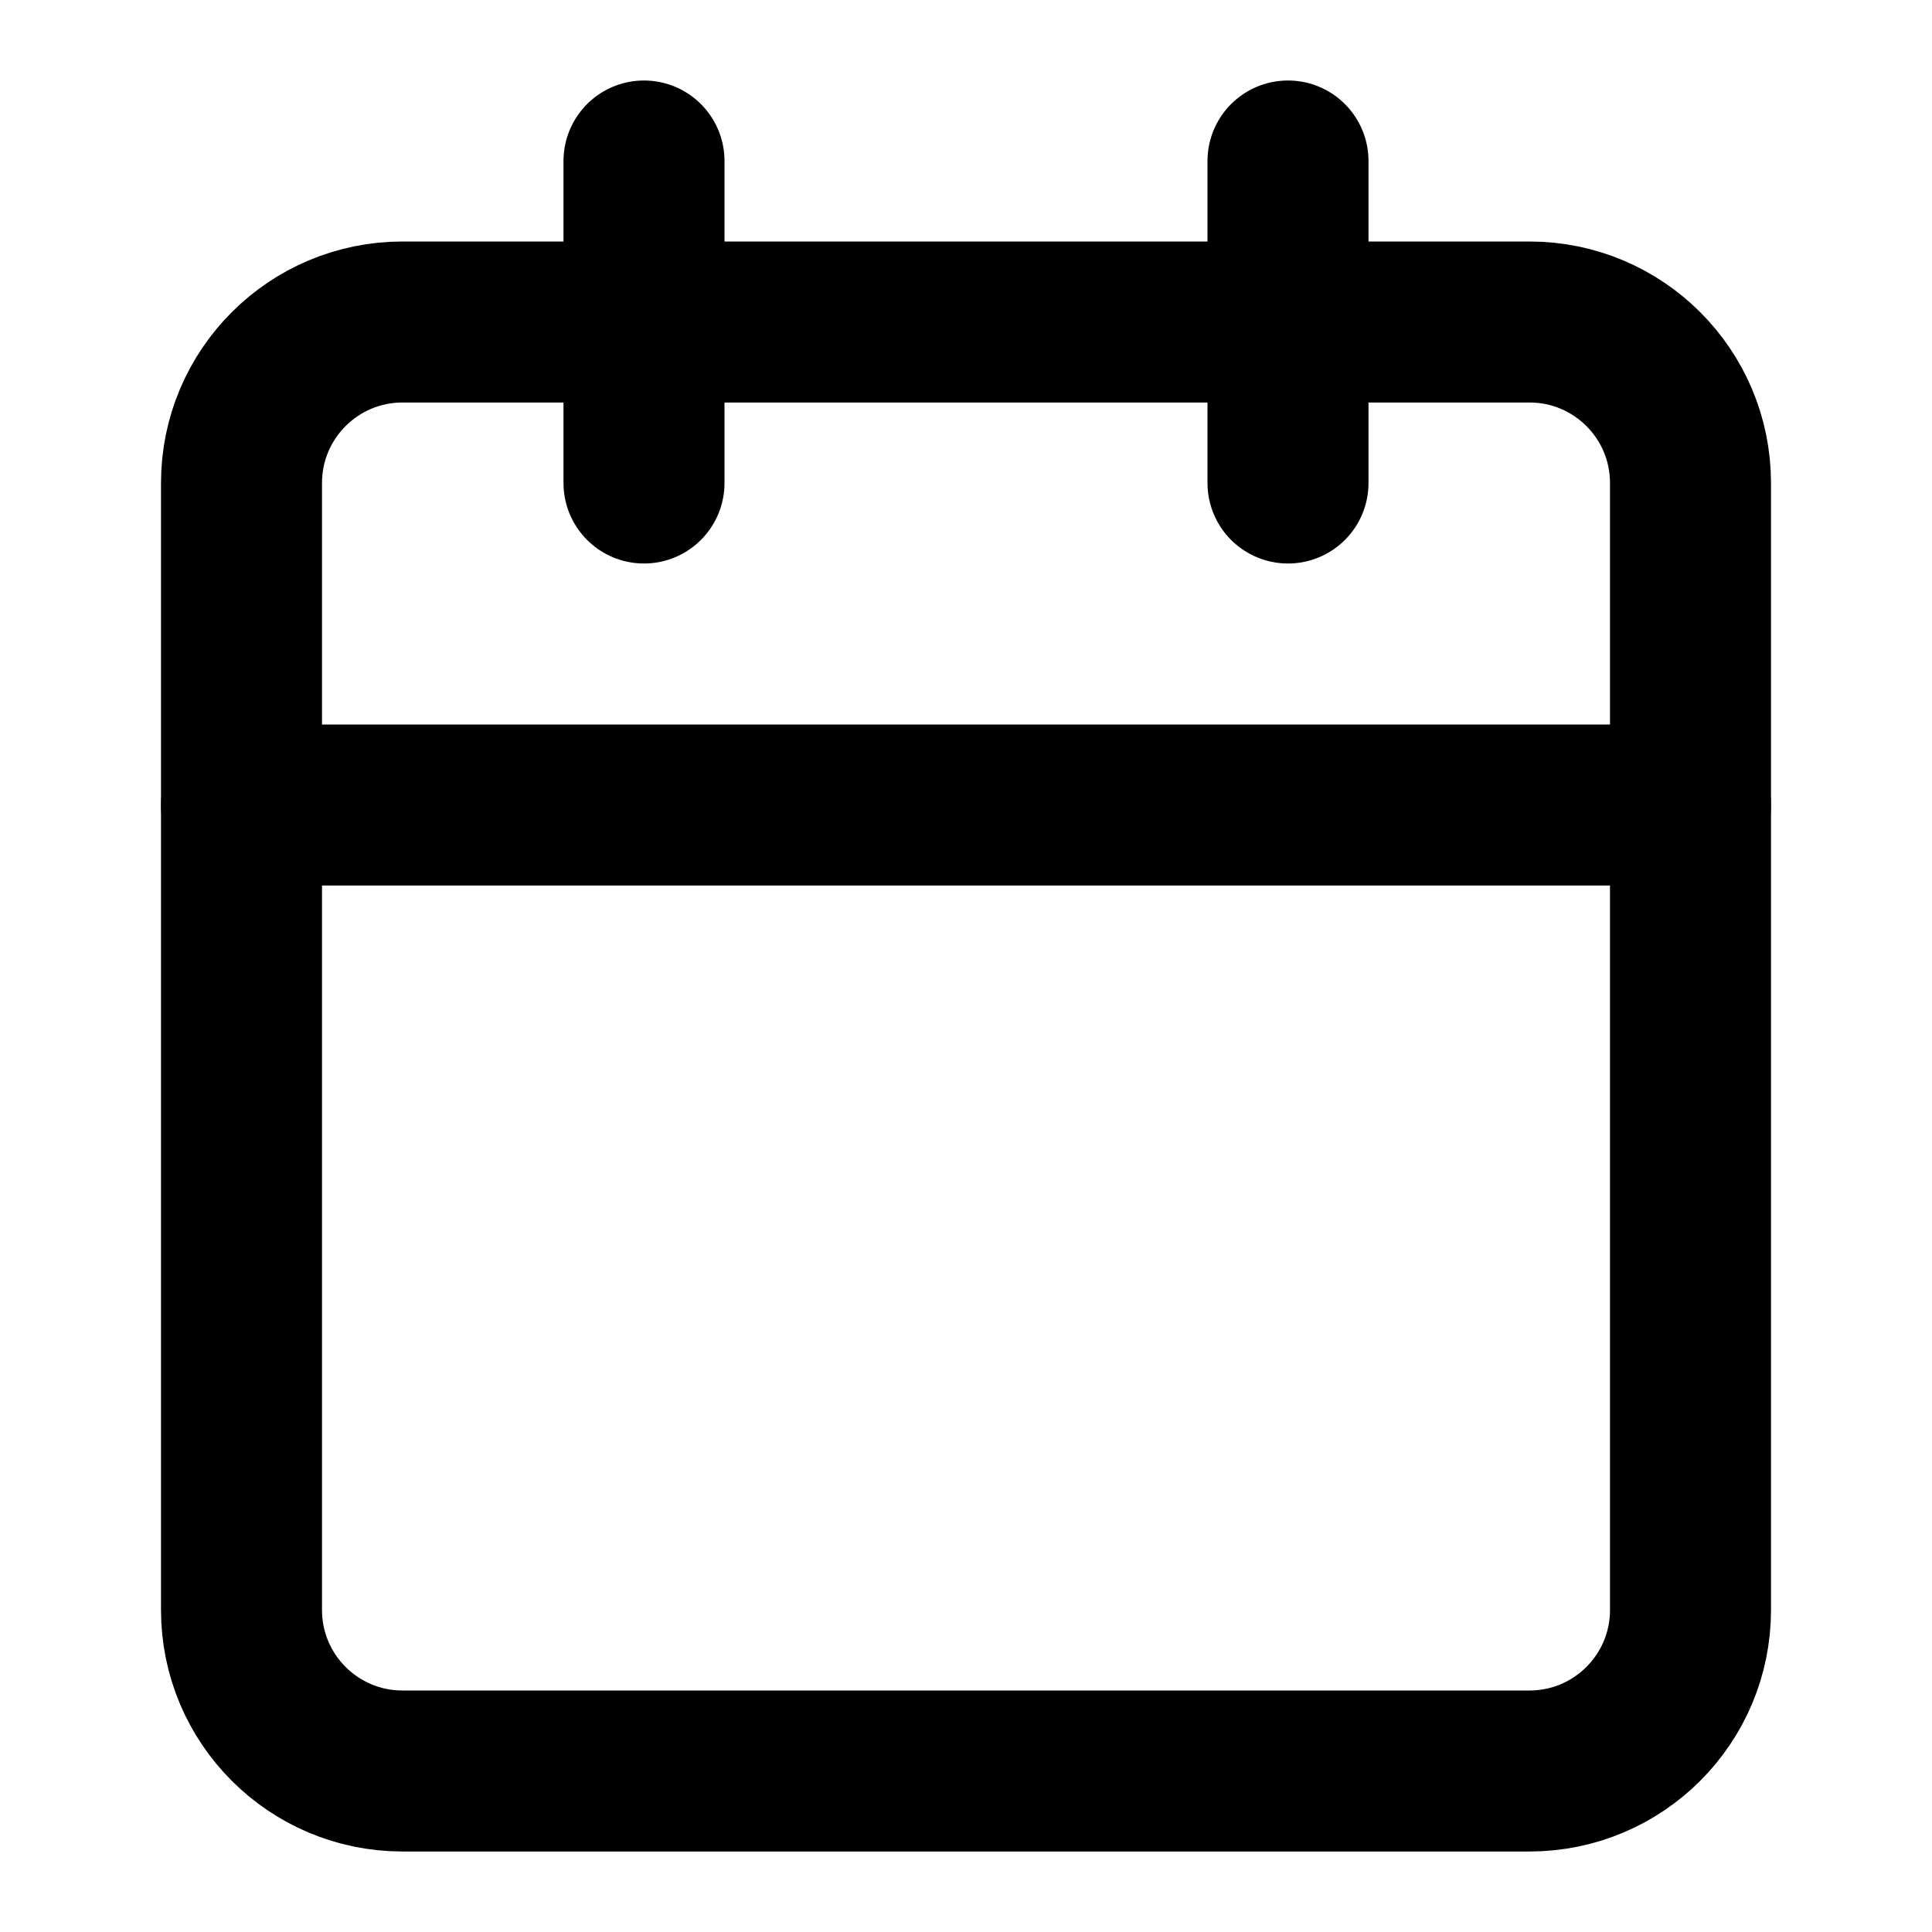
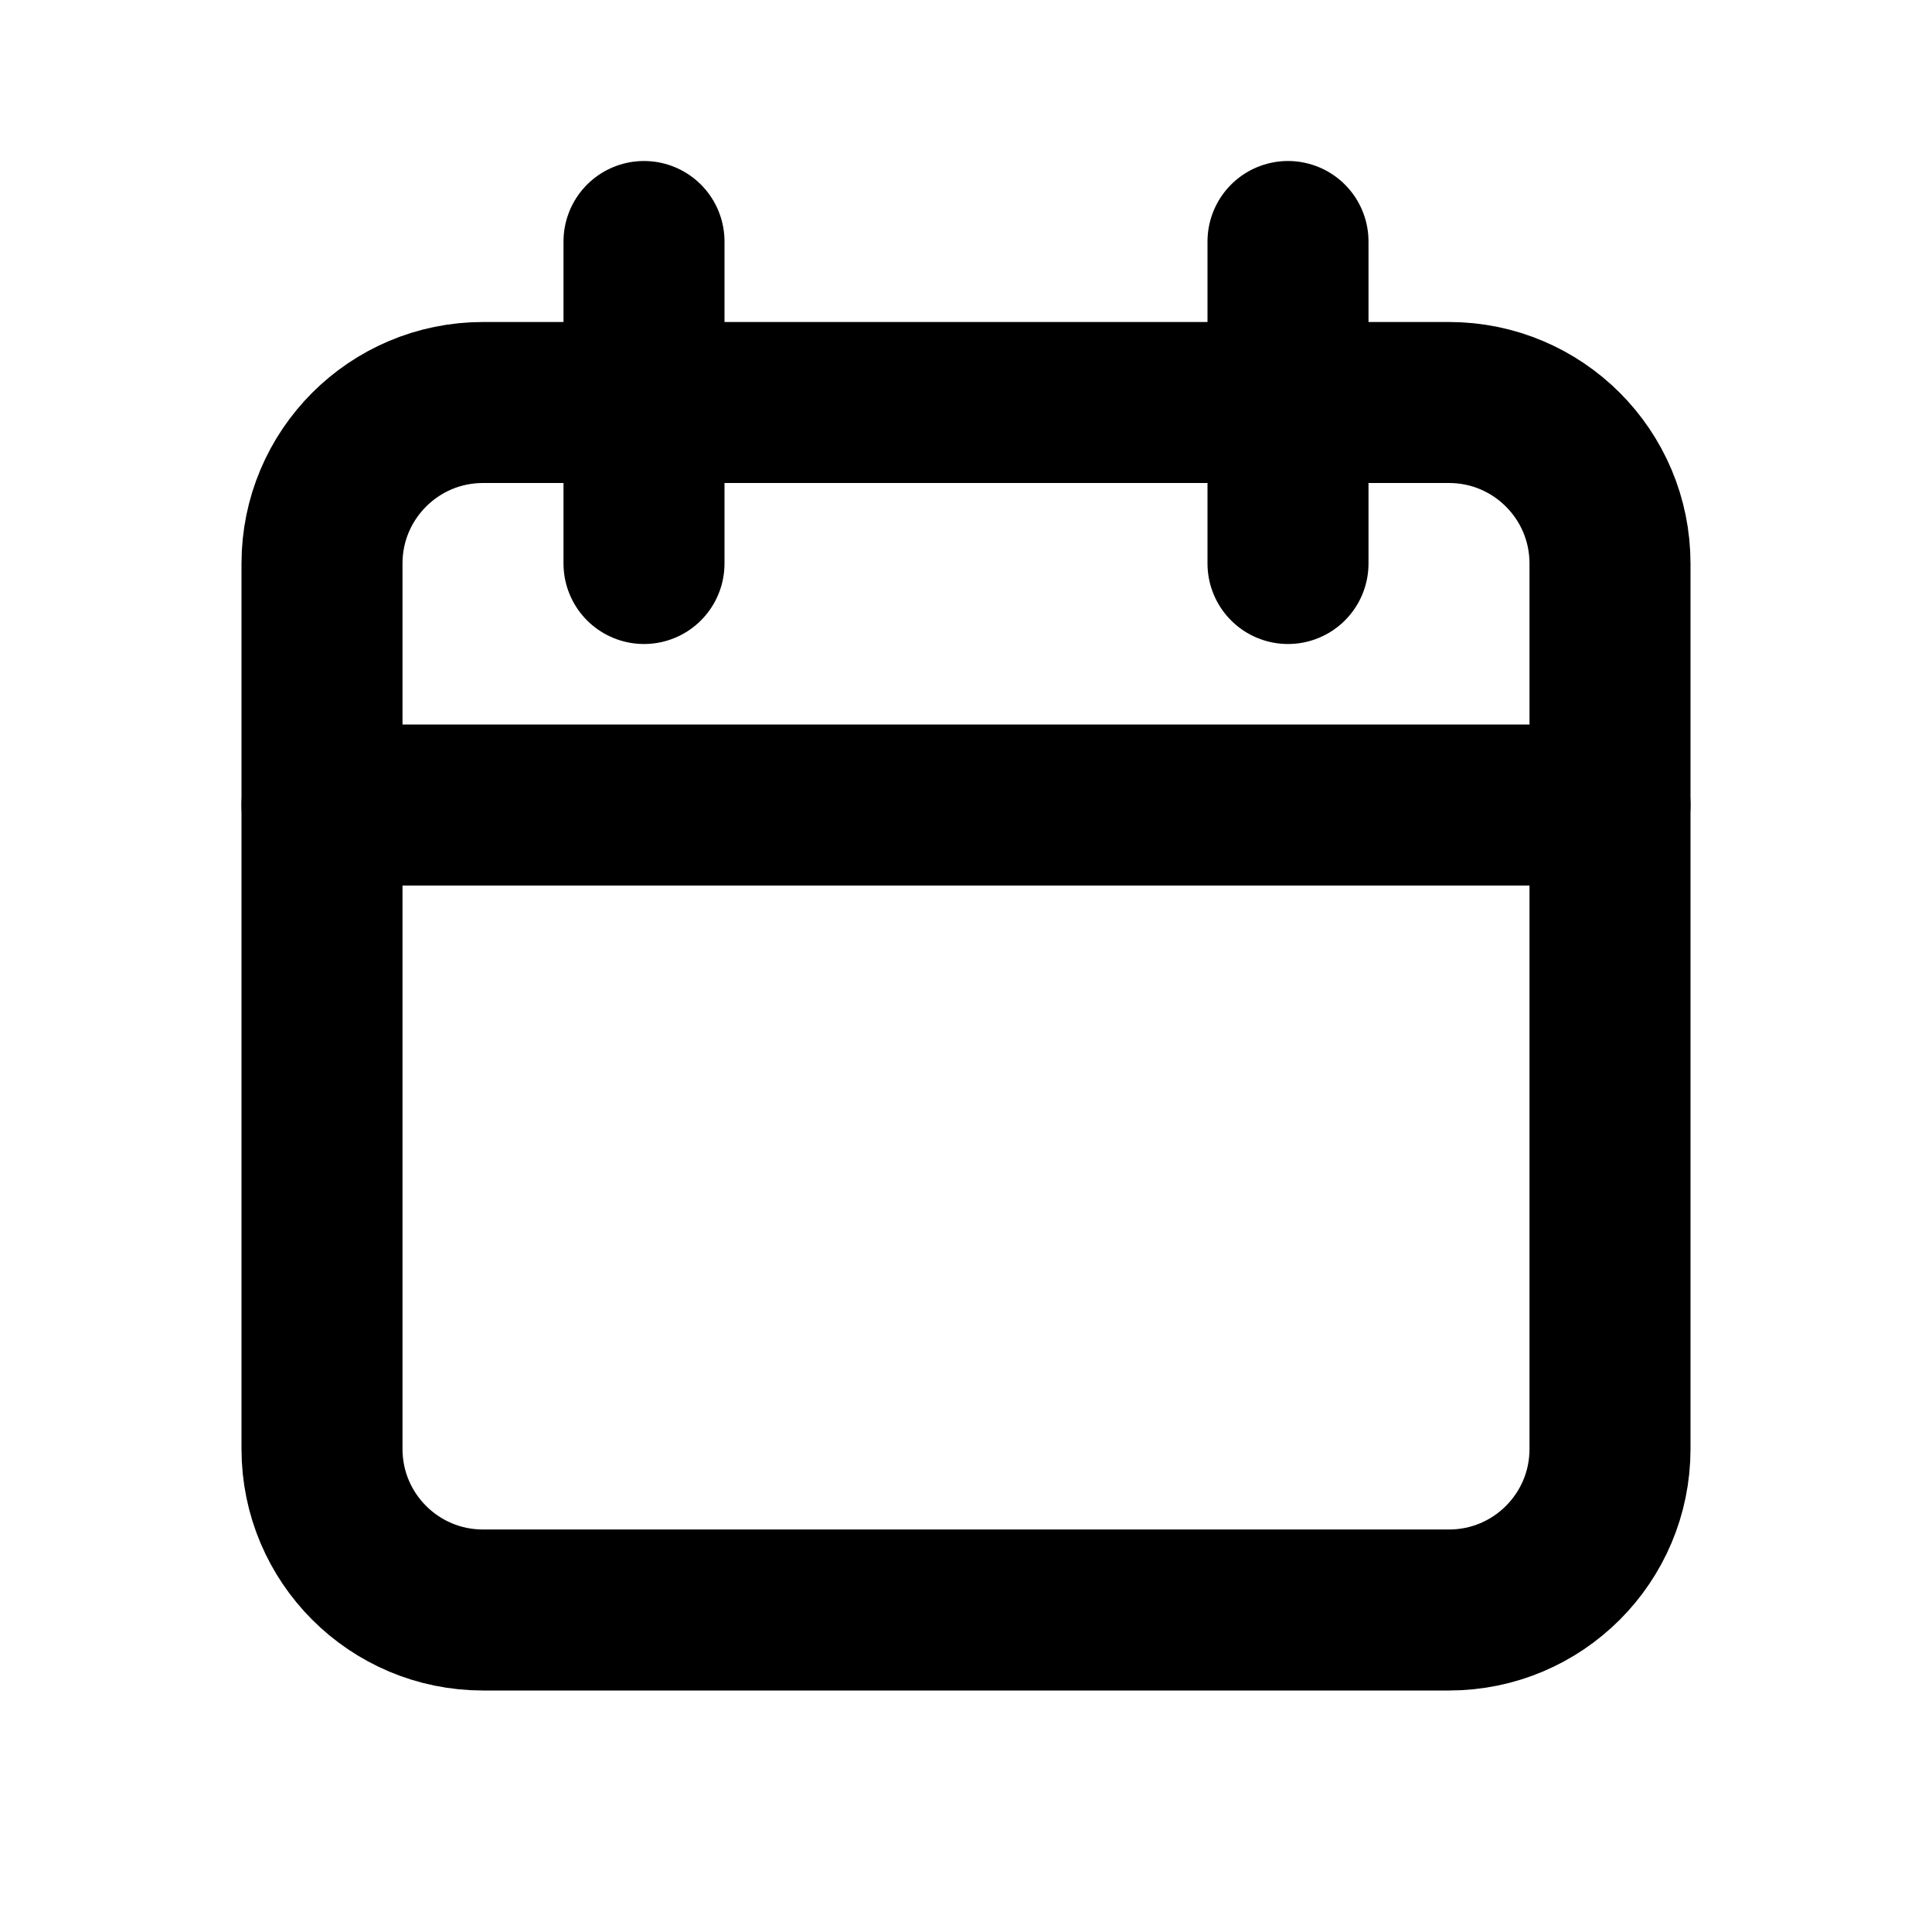
<svg xmlns="http://www.w3.org/2000/svg" width="24" height="24" viewBox="0 0 24 24" fill="none" stroke="currentColor" stroke-width="2" stroke-linecap="round" stroke-linejoin="round">
-   <path d="M8 2v4" />
-   <path d="M16 2v4" />
-   <path d="M3 10h18" />
-   <rect x="3" y="4" width="18" height="18" rx="2" />
+   <rect x="4" y="5" width="16" height="15" rx="2" />
+   <path d="M4 10h16" />
+   <path d="M8 3v4" />
+   <path d="M16 3v4" />
</svg>
